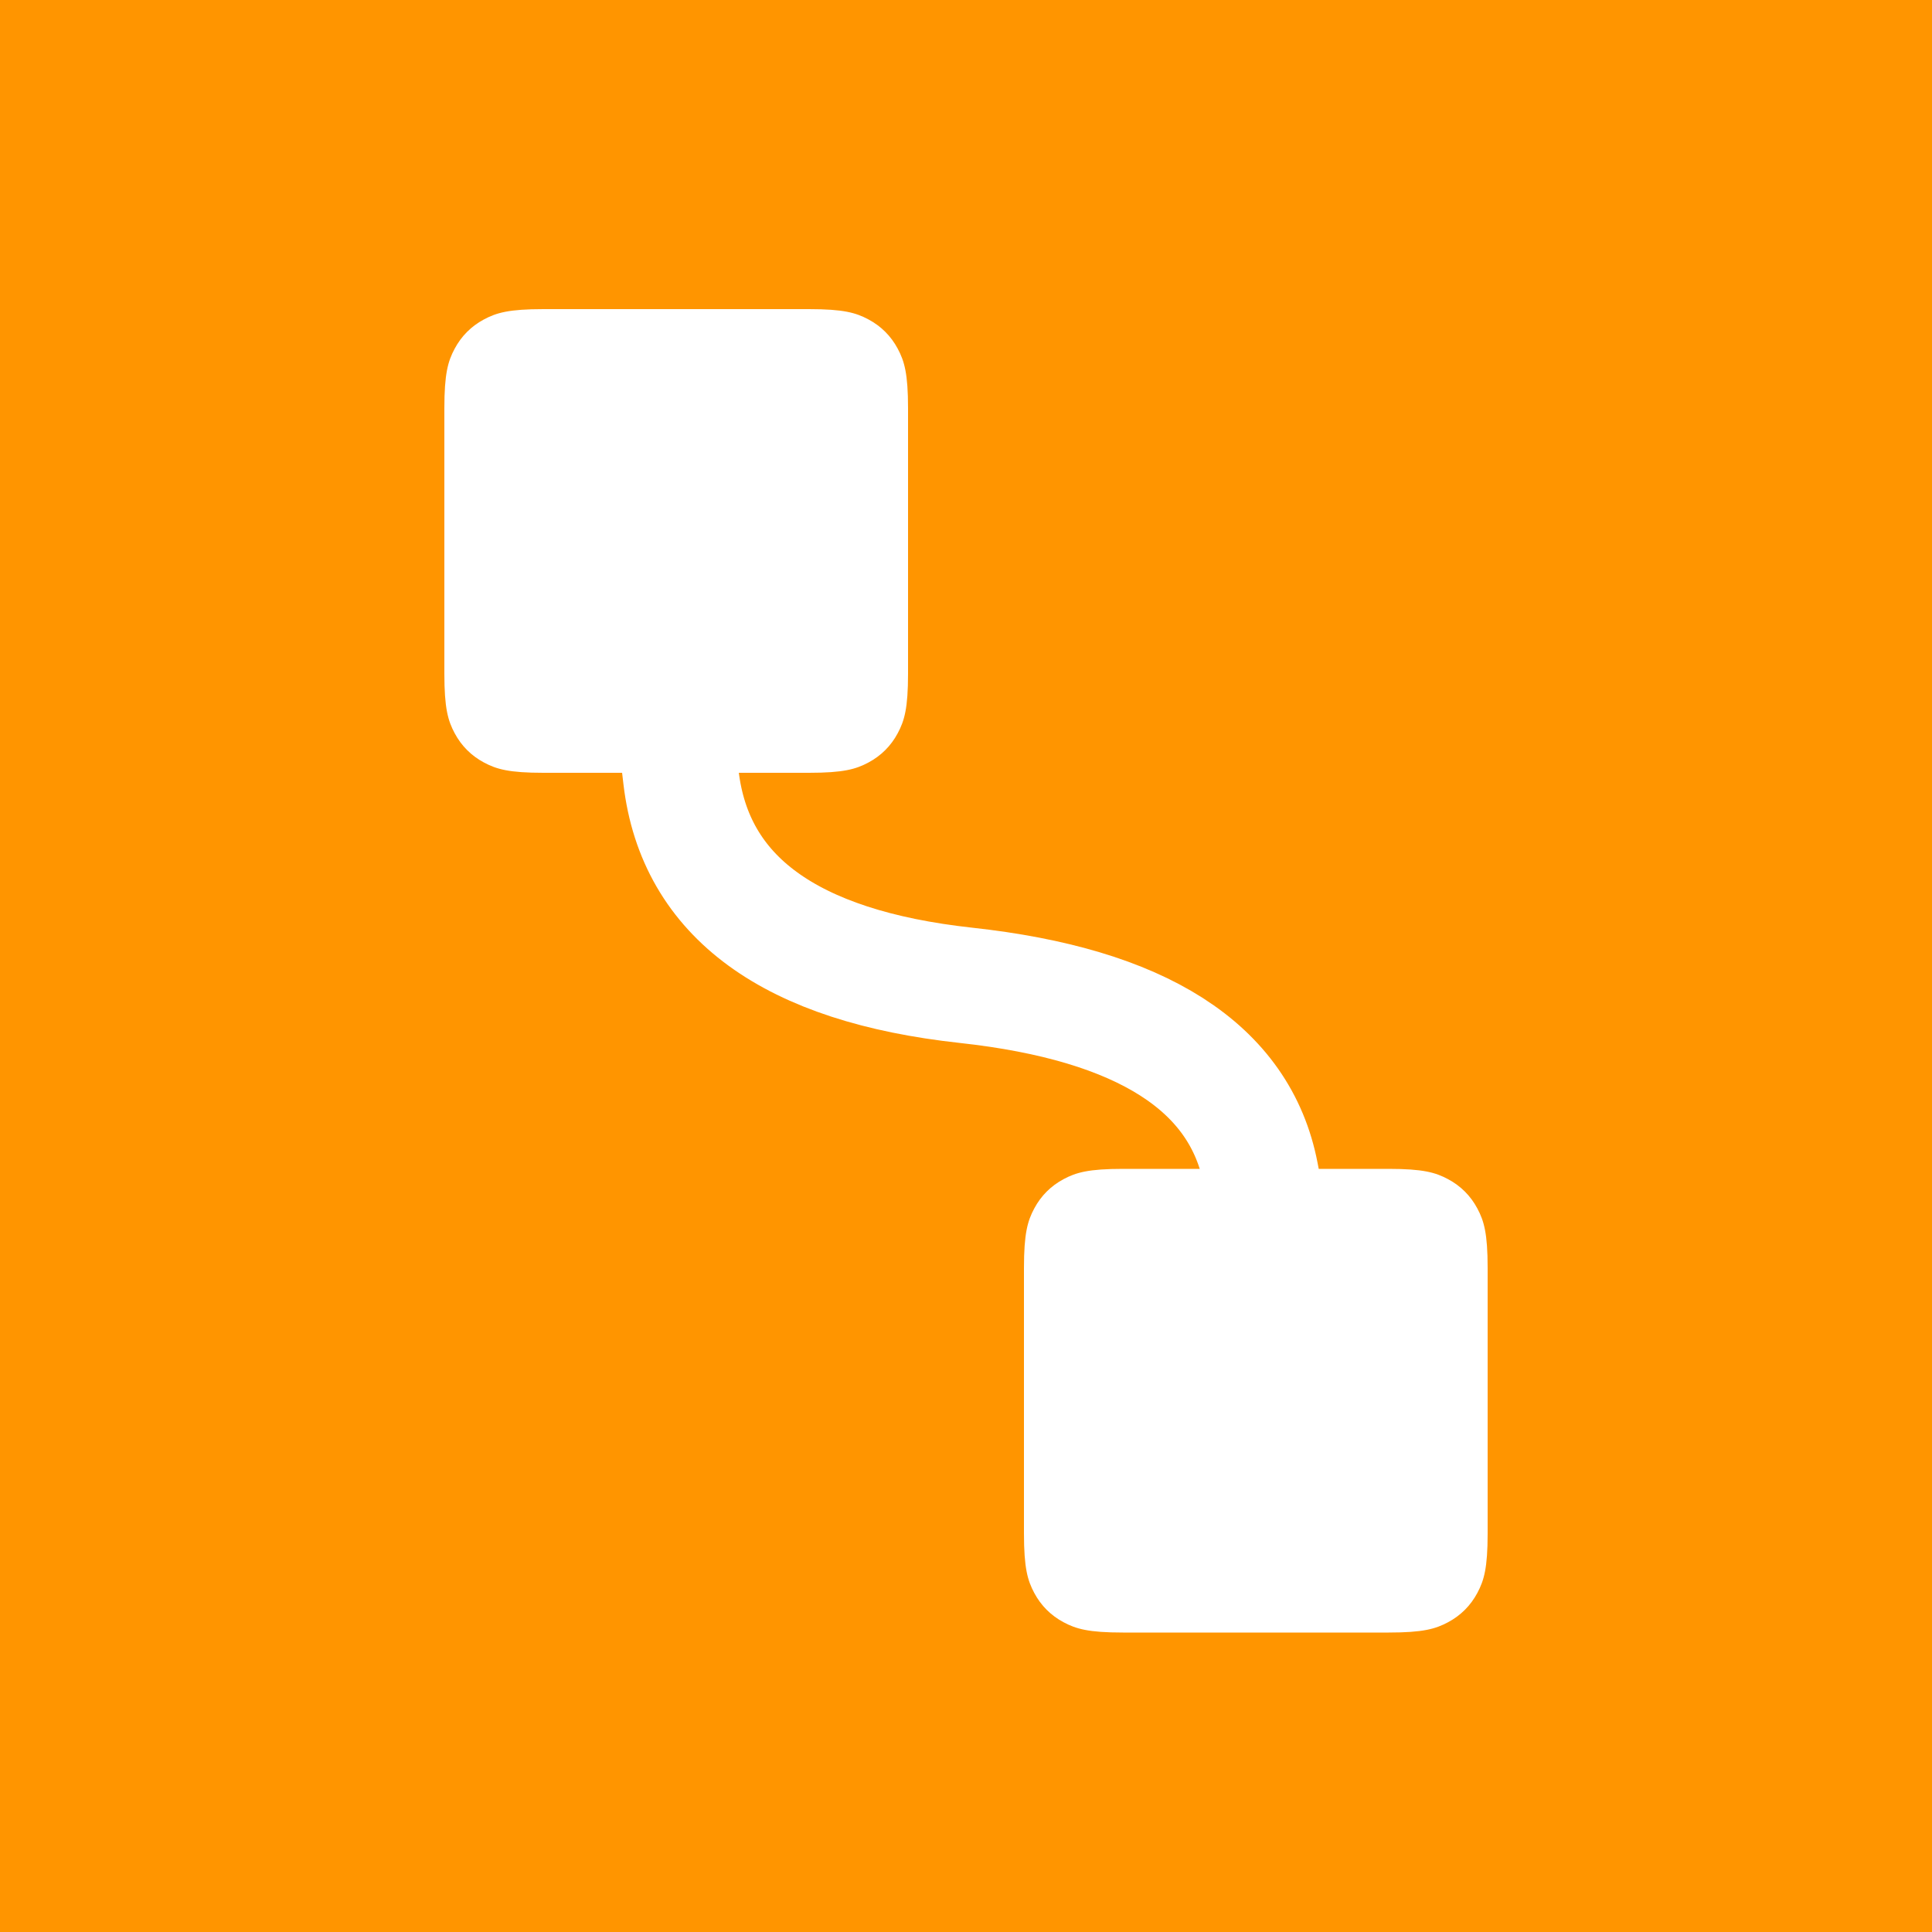
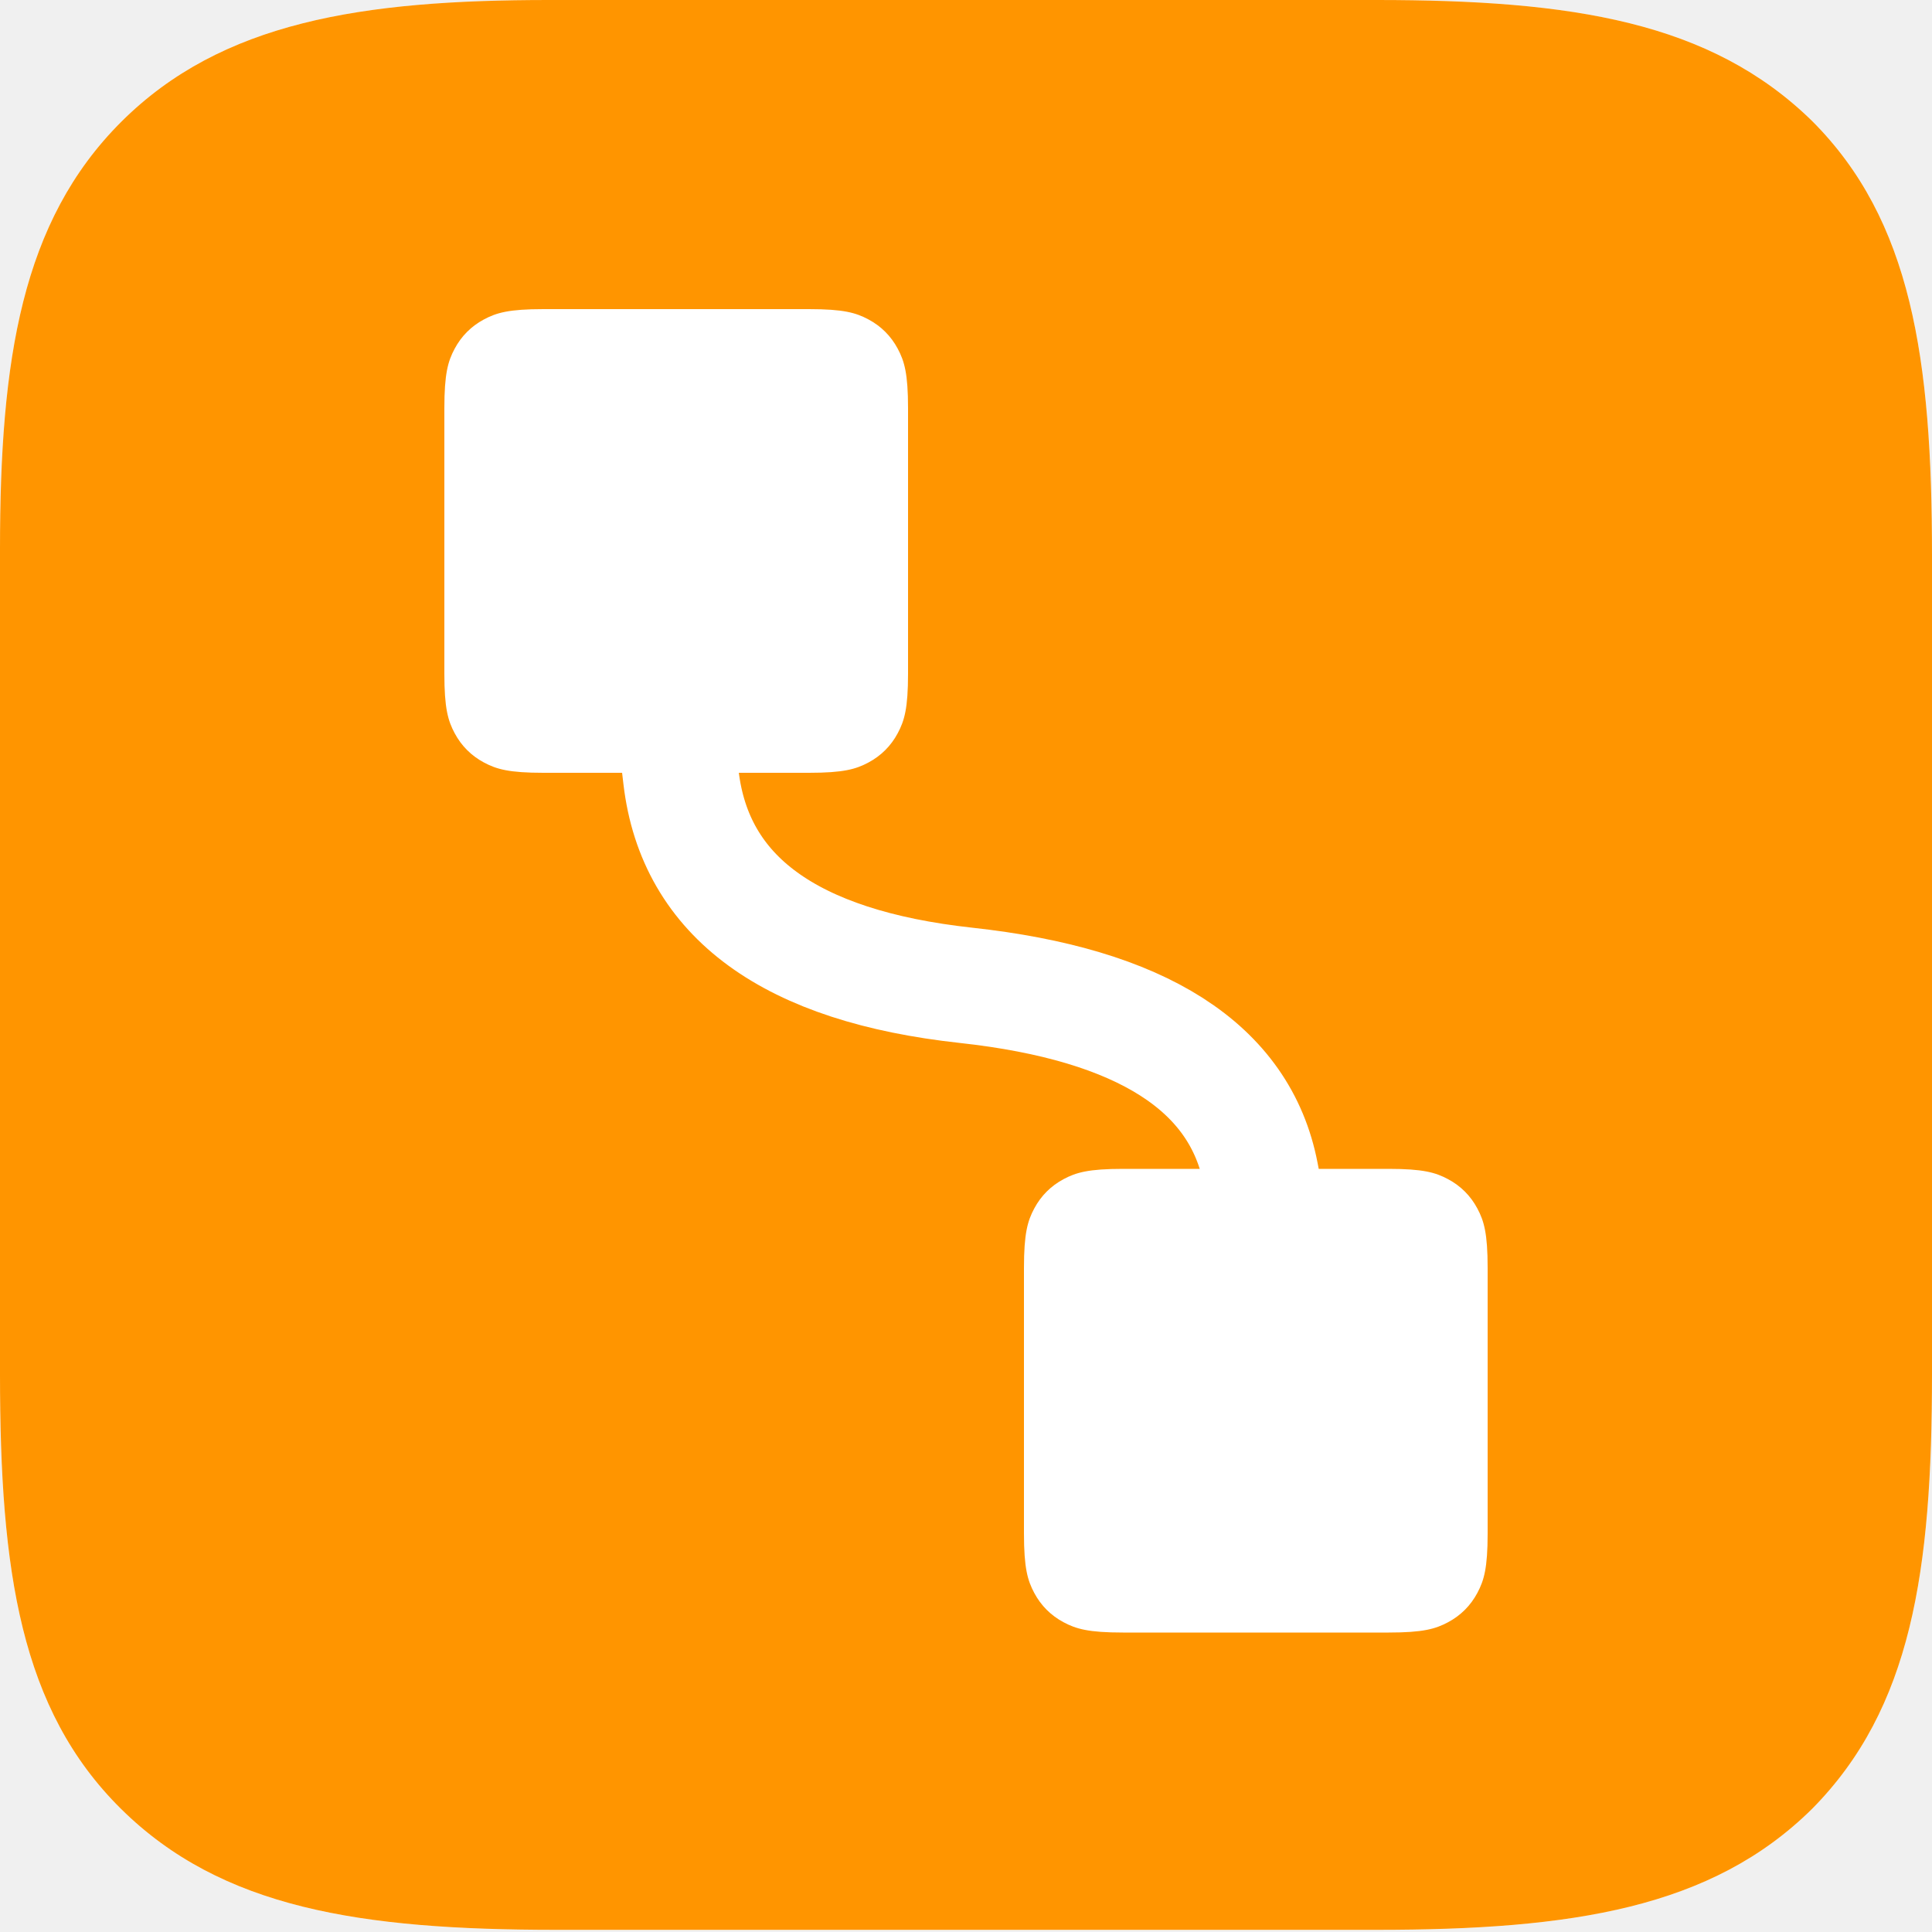
<svg xmlns="http://www.w3.org/2000/svg" xmlns:xlink="http://www.w3.org/1999/xlink" width="200px" height="200px" viewBox="0 0 200 200" version="1.1">
  <defs>
-     <path d="M142.506,199.776 C162.752,199.776 177.181,197.54 187.584,187.255 C197.875,176.859 200,162.661 200,142.314 L200,57.462 C200,37.116 197.875,22.806 187.584,12.521 C177.069,2.236 162.752,0 142.506,0 L56.823,0 C37.472,0 22.931,2.236 12.528,12.633 C2.237,22.918 0,37.227 0,56.791 L0,142.314 C0,162.661 2.125,176.97 12.528,187.255 C22.931,197.54 37.248,199.776 57.606,199.776 L142.506,199.776 Z" id="path-1" />
+     <path d="M142.506,199.776 C162.752,199.776 177.181,197.54 187.584,187.255 C197.875,176.859 200,162.661 200,142.314 L200,57.462 C200,37.116 197.875,22.806 187.584,12.521 C177.069,2.236 162.752,1.42108547e-14 142.506,1.42108547e-14 L56.823,1.42108547e-14 C37.472,1.42108547e-14 22.931,2.236 12.528,12.633 C2.237,22.918 0,37.227 0,56.791 L0,142.314 C0,162.661 2.125,176.97 12.528,187.255 C22.931,197.54 37.248,199.776 57.606,199.776 L142.506,199.776 Z" id="path-1" />
  </defs>
  <g id="tracking" stroke="none" stroke-width="1" fill="none" fill-rule="evenodd">
-     <g id="GitHub-Preview-Mask" transform="translate(0, 0)">
-       <mask id="mask-2" fill="white">
-         <use xlink:href="#path-1" />
-       </mask>
-       <use id="Mask" fill="#FFFFFF" fill-rule="nonzero" xlink:href="#path-1" />
-     </g>
-     <g id="Icon">
-       <rect id="Rectangle" fill="#FFFFFF" x="0" y="0" width="200" height="200" />
-       <rect id="Background" fill="#FF9500" x="0" y="0" width="200" height="200" />
-       <g transform="translate(46, 32)">
-         <path d="M24.5,48.5 C25.954,60.842 35.788,68.009 54,70 C72.212,71.991 82.379,78.491 84.5,89.5" id="Path" stroke="#FFFFFF" stroke-width="12" stroke-linecap="square" />
-         <path d="M10.256,1.39933216e-15 L37.744,4.14336123e-16 C41.311,-2.4074122e-16 42.604,0.371 43.907,1.069 C45.211,1.766 46.234,2.789 46.931,4.093 C47.629,5.396 48,6.689 48,10.256 L48,37.744 C48,41.311 47.629,42.604 46.931,43.907 C46.234,45.211 45.211,46.234 43.907,46.931 C42.604,47.629 41.311,48 37.744,48 L10.256,48 C6.689,48 5.396,47.629 4.093,46.931 C2.789,46.234 1.766,45.211 1.069,43.907 C0.371,42.604 -8.93299353e-16,41.311 1.5374442e-15,37.744 L2.76224082e-16,10.256 C-1.60494146e-16,6.689 0.371,5.396 1.069,4.093 C1.766,2.789 2.789,1.766 4.093,1.069 C5.396,0.371 6.689,-8.1305228e-16 10.256,1.39933216e-15 Z" id="Rectangle" fill="#FFFFFF" />
-         <path d="M70.256,89 L97.744,89 C101.311,89 102.604,89.371 103.907,90.069 C105.211,90.766 106.234,91.789 106.931,93.093 C107.629,94.396 108,95.689 108,99.256 L108,126.744 C108,130.311 107.629,131.604 106.931,132.907 C106.234,134.211 105.211,135.234 103.907,135.931 C102.604,136.629 101.311,137 97.744,137 L70.256,137 C66.689,137 65.396,136.629 64.093,135.931 C62.789,135.234 61.766,134.211 61.069,132.907 C60.371,131.604 60,130.311 60,126.744 L60,99.256 C60,95.689 60.371,94.396 61.069,93.093 C61.766,91.789 62.789,90.766 64.093,90.069 C65.396,89.371 66.689,89 70.256,89 Z" id="Rectangle" fill="#FFFFFF" />
+     <mask id="mask-2" fill="white">
+       <use xlink:href="#path-1" />
+     </mask>
+     <use id="Mask" fill="#FFFFFF" fill-rule="nonzero" xlink:href="#path-1" />
+     <g id="Group" mask="url(#mask-2)">
+       <g id="Icon">
+         <rect id="Rectangle" fill="#FFFFFF" x="0" y="0" width="200" height="200" />
+         <rect id="Background" fill="#FF9500" x="0" y="0" width="200" height="200" />
+         <g transform="translate(46, 32)">
+           <path d="M24.5,48.5 C25.954,60.842 35.788,68.009 54,70 C72.212,71.991 82.379,78.491 84.5,89.5" id="Path" stroke="#FFFFFF" stroke-width="12" stroke-linecap="square" />
+           <path d="M10.256,1.39933216e-15 L37.744,4.14336123e-16 C41.311,-2.4074122e-16 42.604,0.371 43.907,1.069 C45.211,1.766 46.234,2.789 46.931,4.093 C47.629,5.396 48,6.689 48,10.256 L48,37.744 C48,41.311 47.629,42.604 46.931,43.907 C46.234,45.211 45.211,46.234 43.907,46.931 C42.604,47.629 41.311,48 37.744,48 L10.256,48 C6.689,48 5.396,47.629 4.093,46.931 C2.789,46.234 1.766,45.211 1.069,43.907 C0.371,42.604 -8.93299353e-16,41.311 1.5374442e-15,37.744 L2.76224082e-16,10.256 C-1.60494146e-16,6.689 0.371,5.396 1.069,4.093 C1.766,2.789 2.789,1.766 4.093,1.069 C5.396,0.371 6.689,-8.1305228e-16 10.256,1.39933216e-15 Z" id="Rectangle" fill="#FFFFFF" />
+           <path d="M70.256,89 L97.744,89 C101.311,89 102.604,89.371 103.907,90.069 C105.211,90.766 106.234,91.789 106.931,93.093 C107.629,94.396 108,95.689 108,99.256 L108,126.744 C108,130.311 107.629,131.604 106.931,132.907 C106.234,134.211 105.211,135.234 103.907,135.931 C102.604,136.629 101.311,137 97.744,137 L70.256,137 C66.689,137 65.396,136.629 64.093,135.931 C62.789,135.234 61.766,134.211 61.069,132.907 C60.371,131.604 60,130.311 60,126.744 L60,99.256 C60,95.689 60.371,94.396 61.069,93.093 C61.766,91.789 62.789,90.766 64.093,90.069 C65.396,89.371 66.689,89 70.256,89 Z" id="Rectangle" fill="#FFFFFF" />
+         </g>
      </g>
    </g>
  </g>
</svg>
